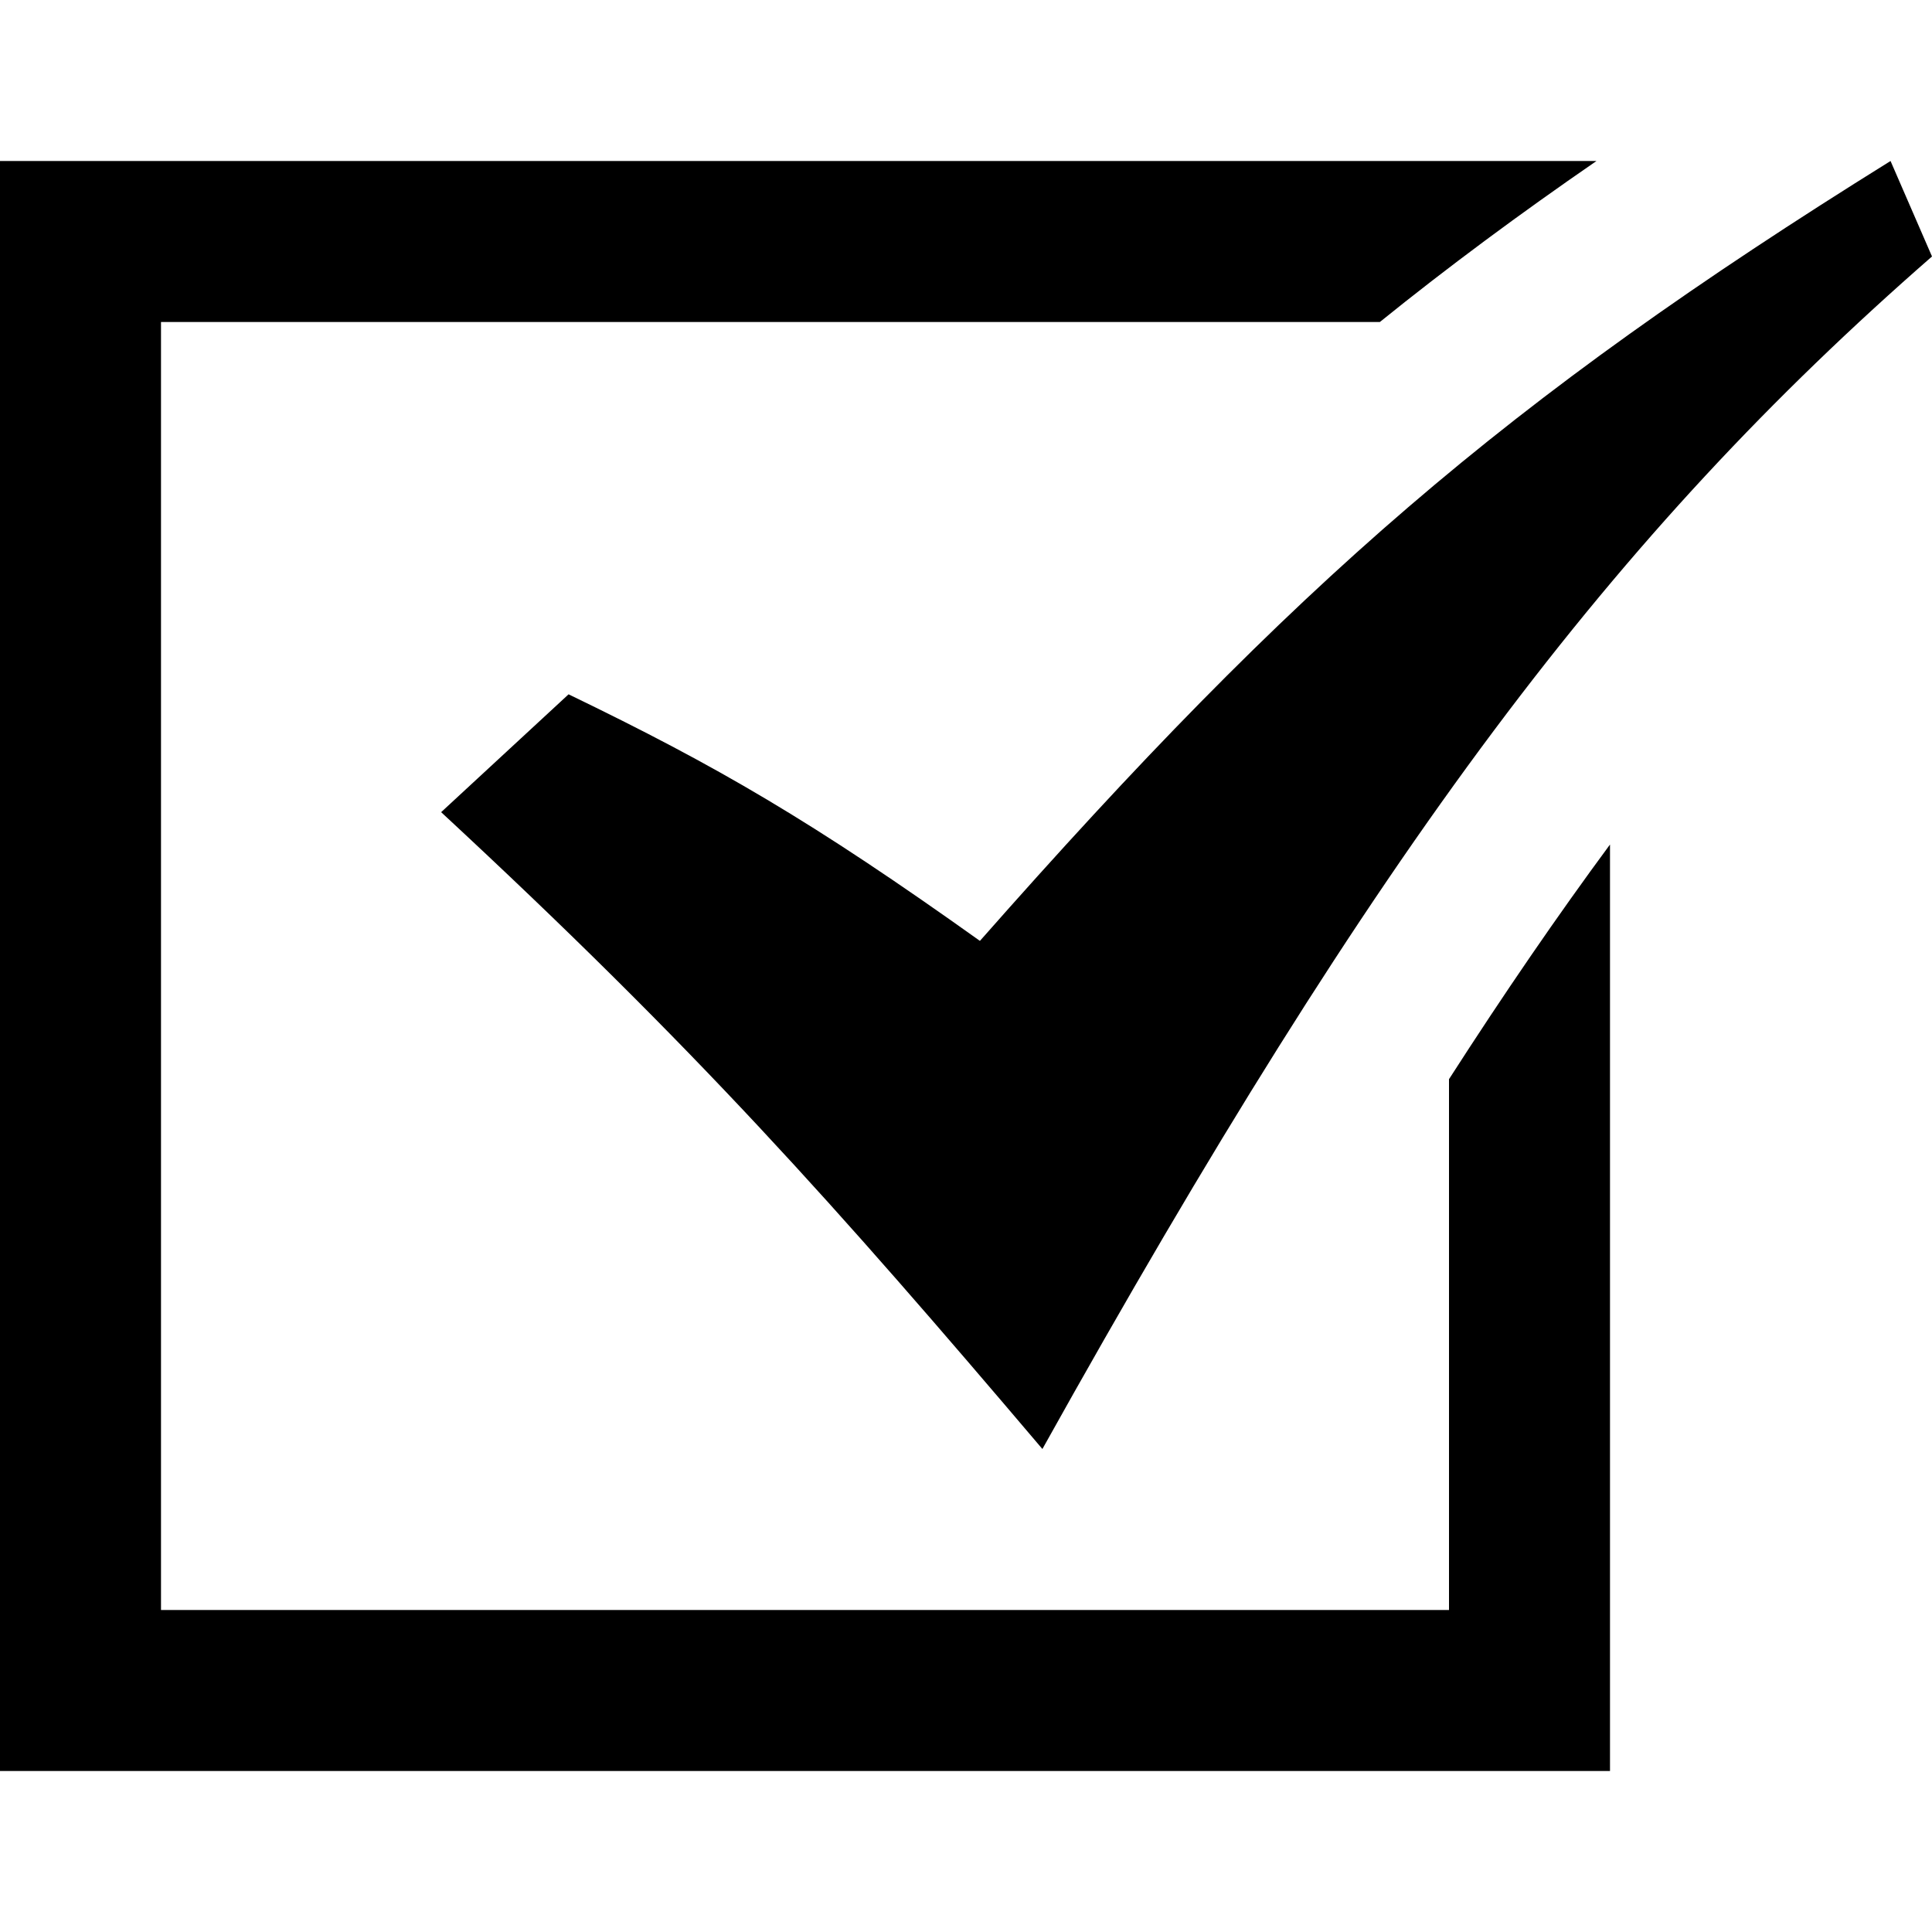
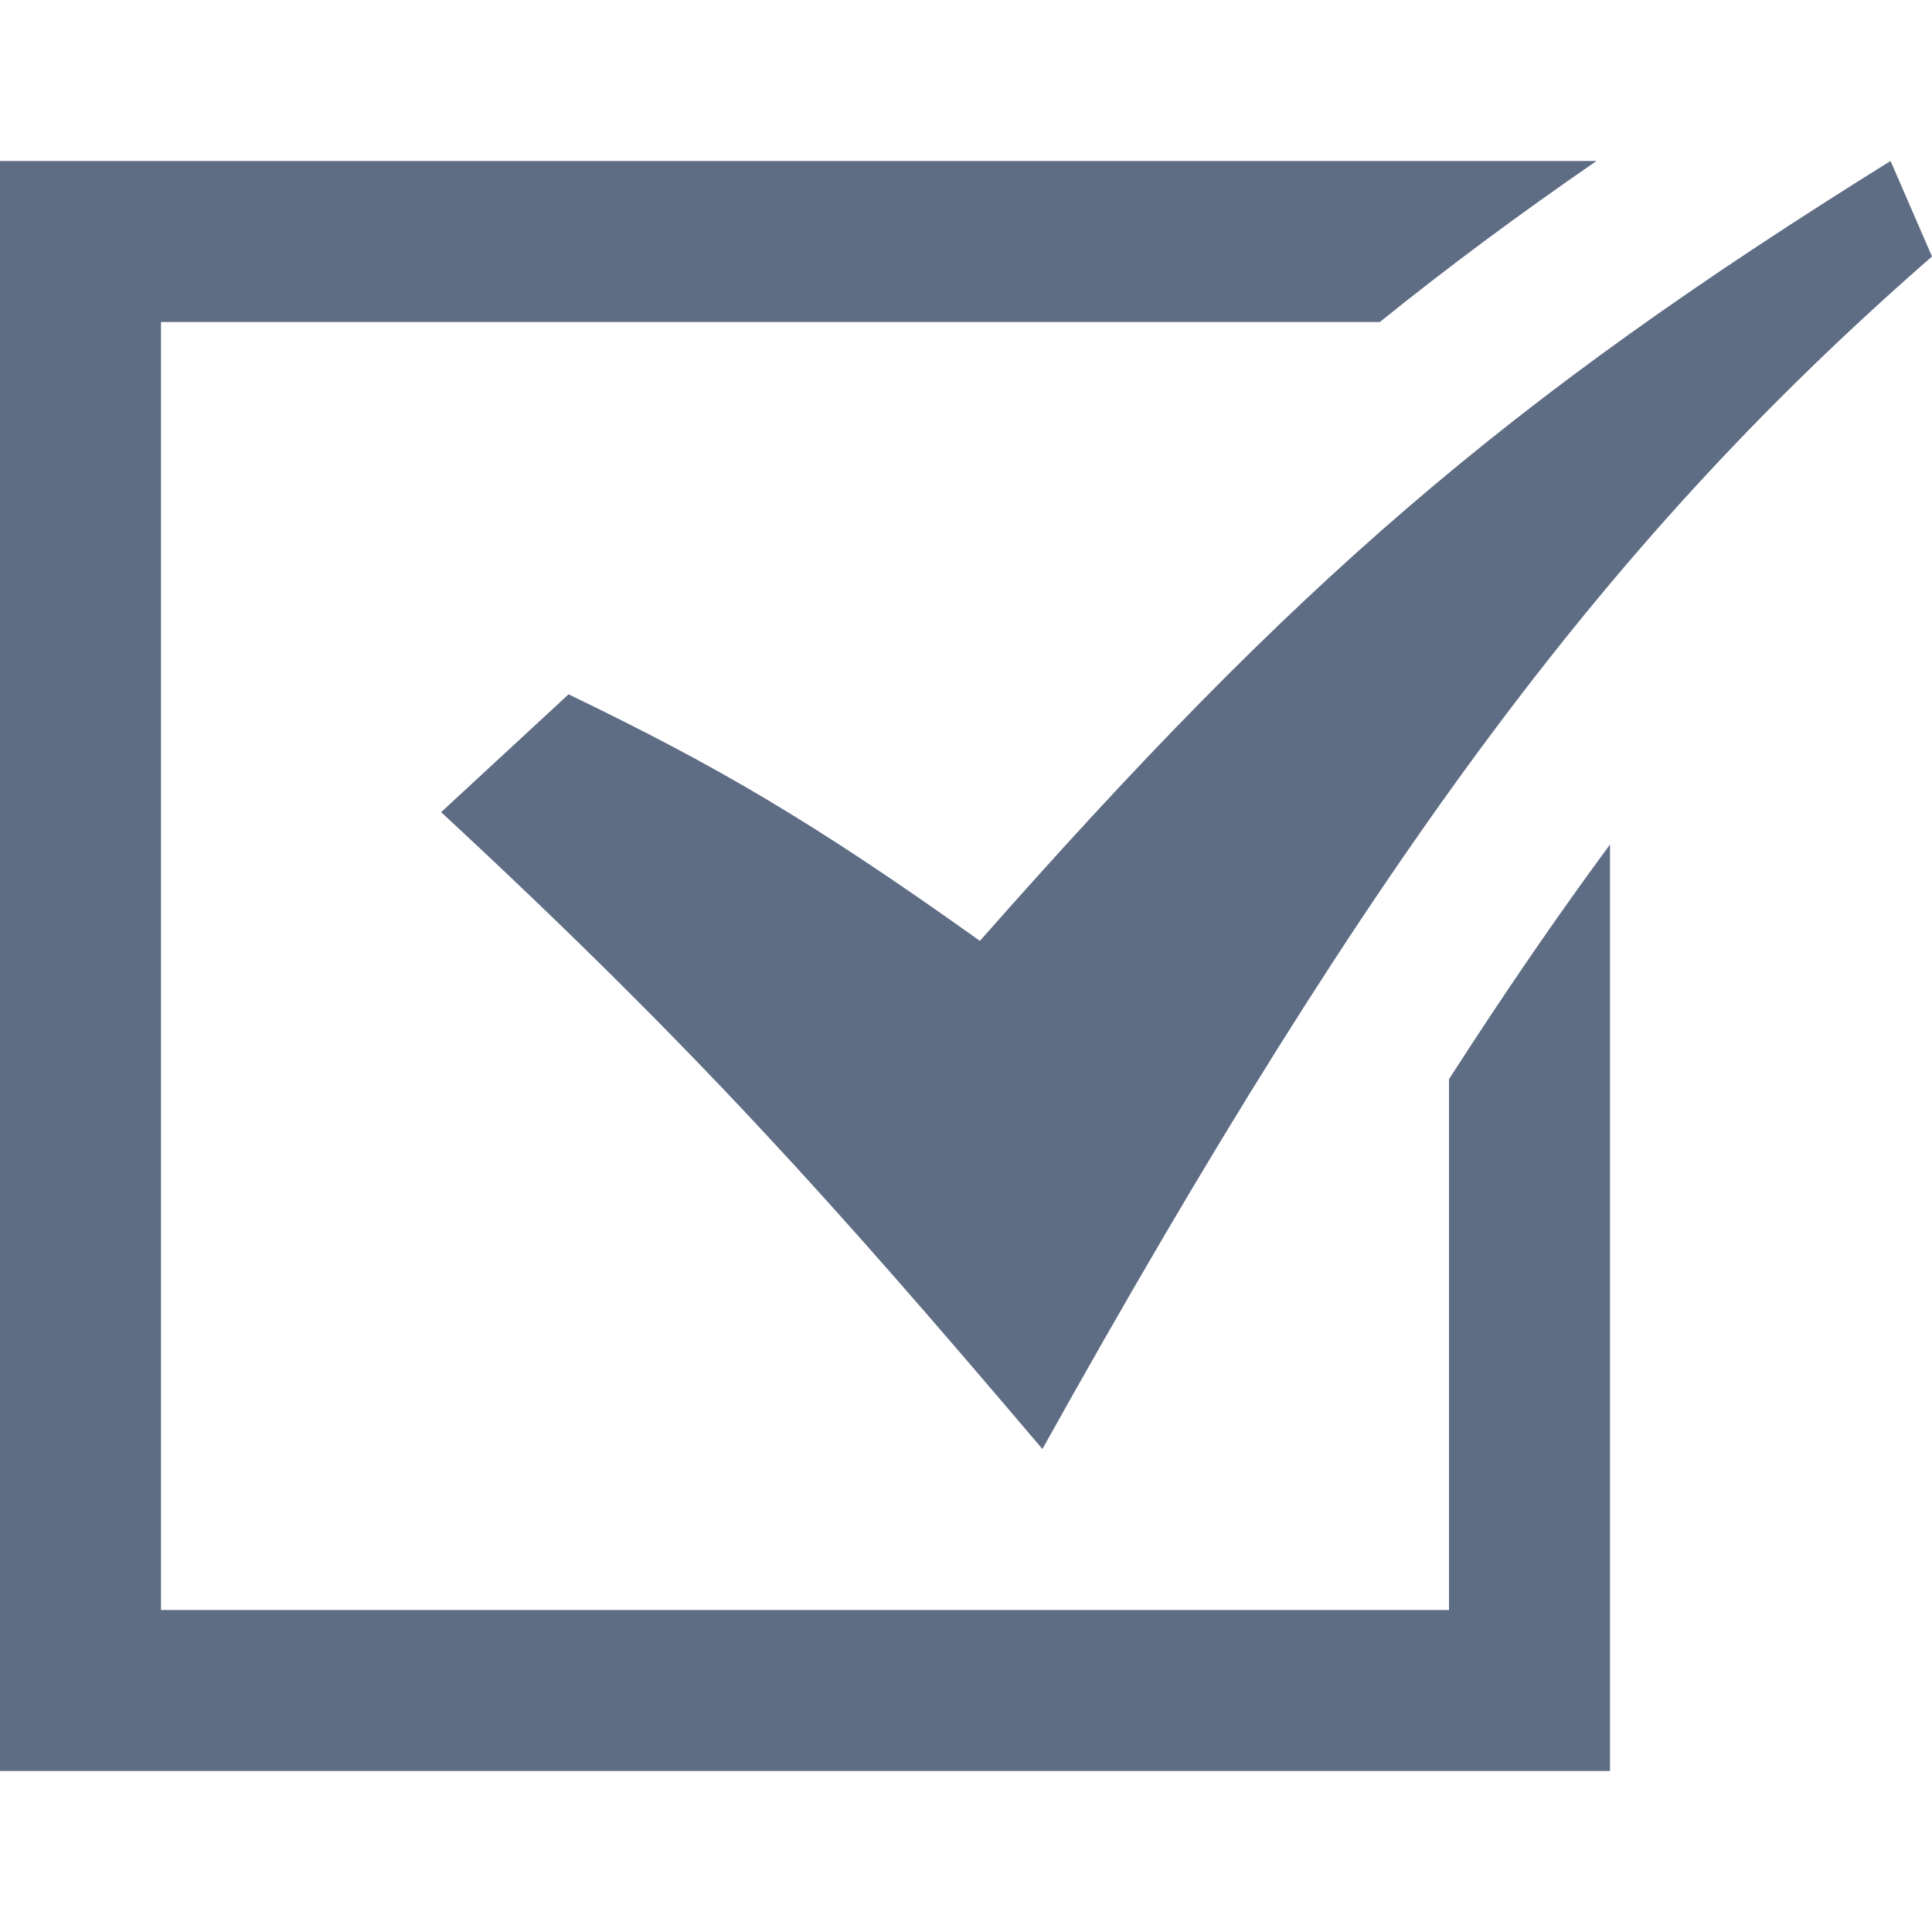
- <svg xmlns="http://www.w3.org/2000/svg" width="24" height="24" viewBox="0 0 24 24">
+ <svg xmlns="http://www.w3.org/2000/svg" width="24" height="24" fill="#5e6c84" viewBox="0 0 24 24">
  <path d="M5.48 10.089l1.583-1.464c1.854.896 3.028 1.578 5.11 3.063 3.916-4.442 6.503-6.696 11.312-9.688l.515 1.186c-3.965 3.46-6.87 7.314-11.051 14.814-2.579-3.038-4.301-4.974-7.469-7.911zm12.52 3.317v6.594h-16v-16h15.141c.846-.683 1.734-1.341 2.691-2h-19.832v20h20v-11.509c-.656.888-1.318 1.854-2 2.915z" />
</svg>
